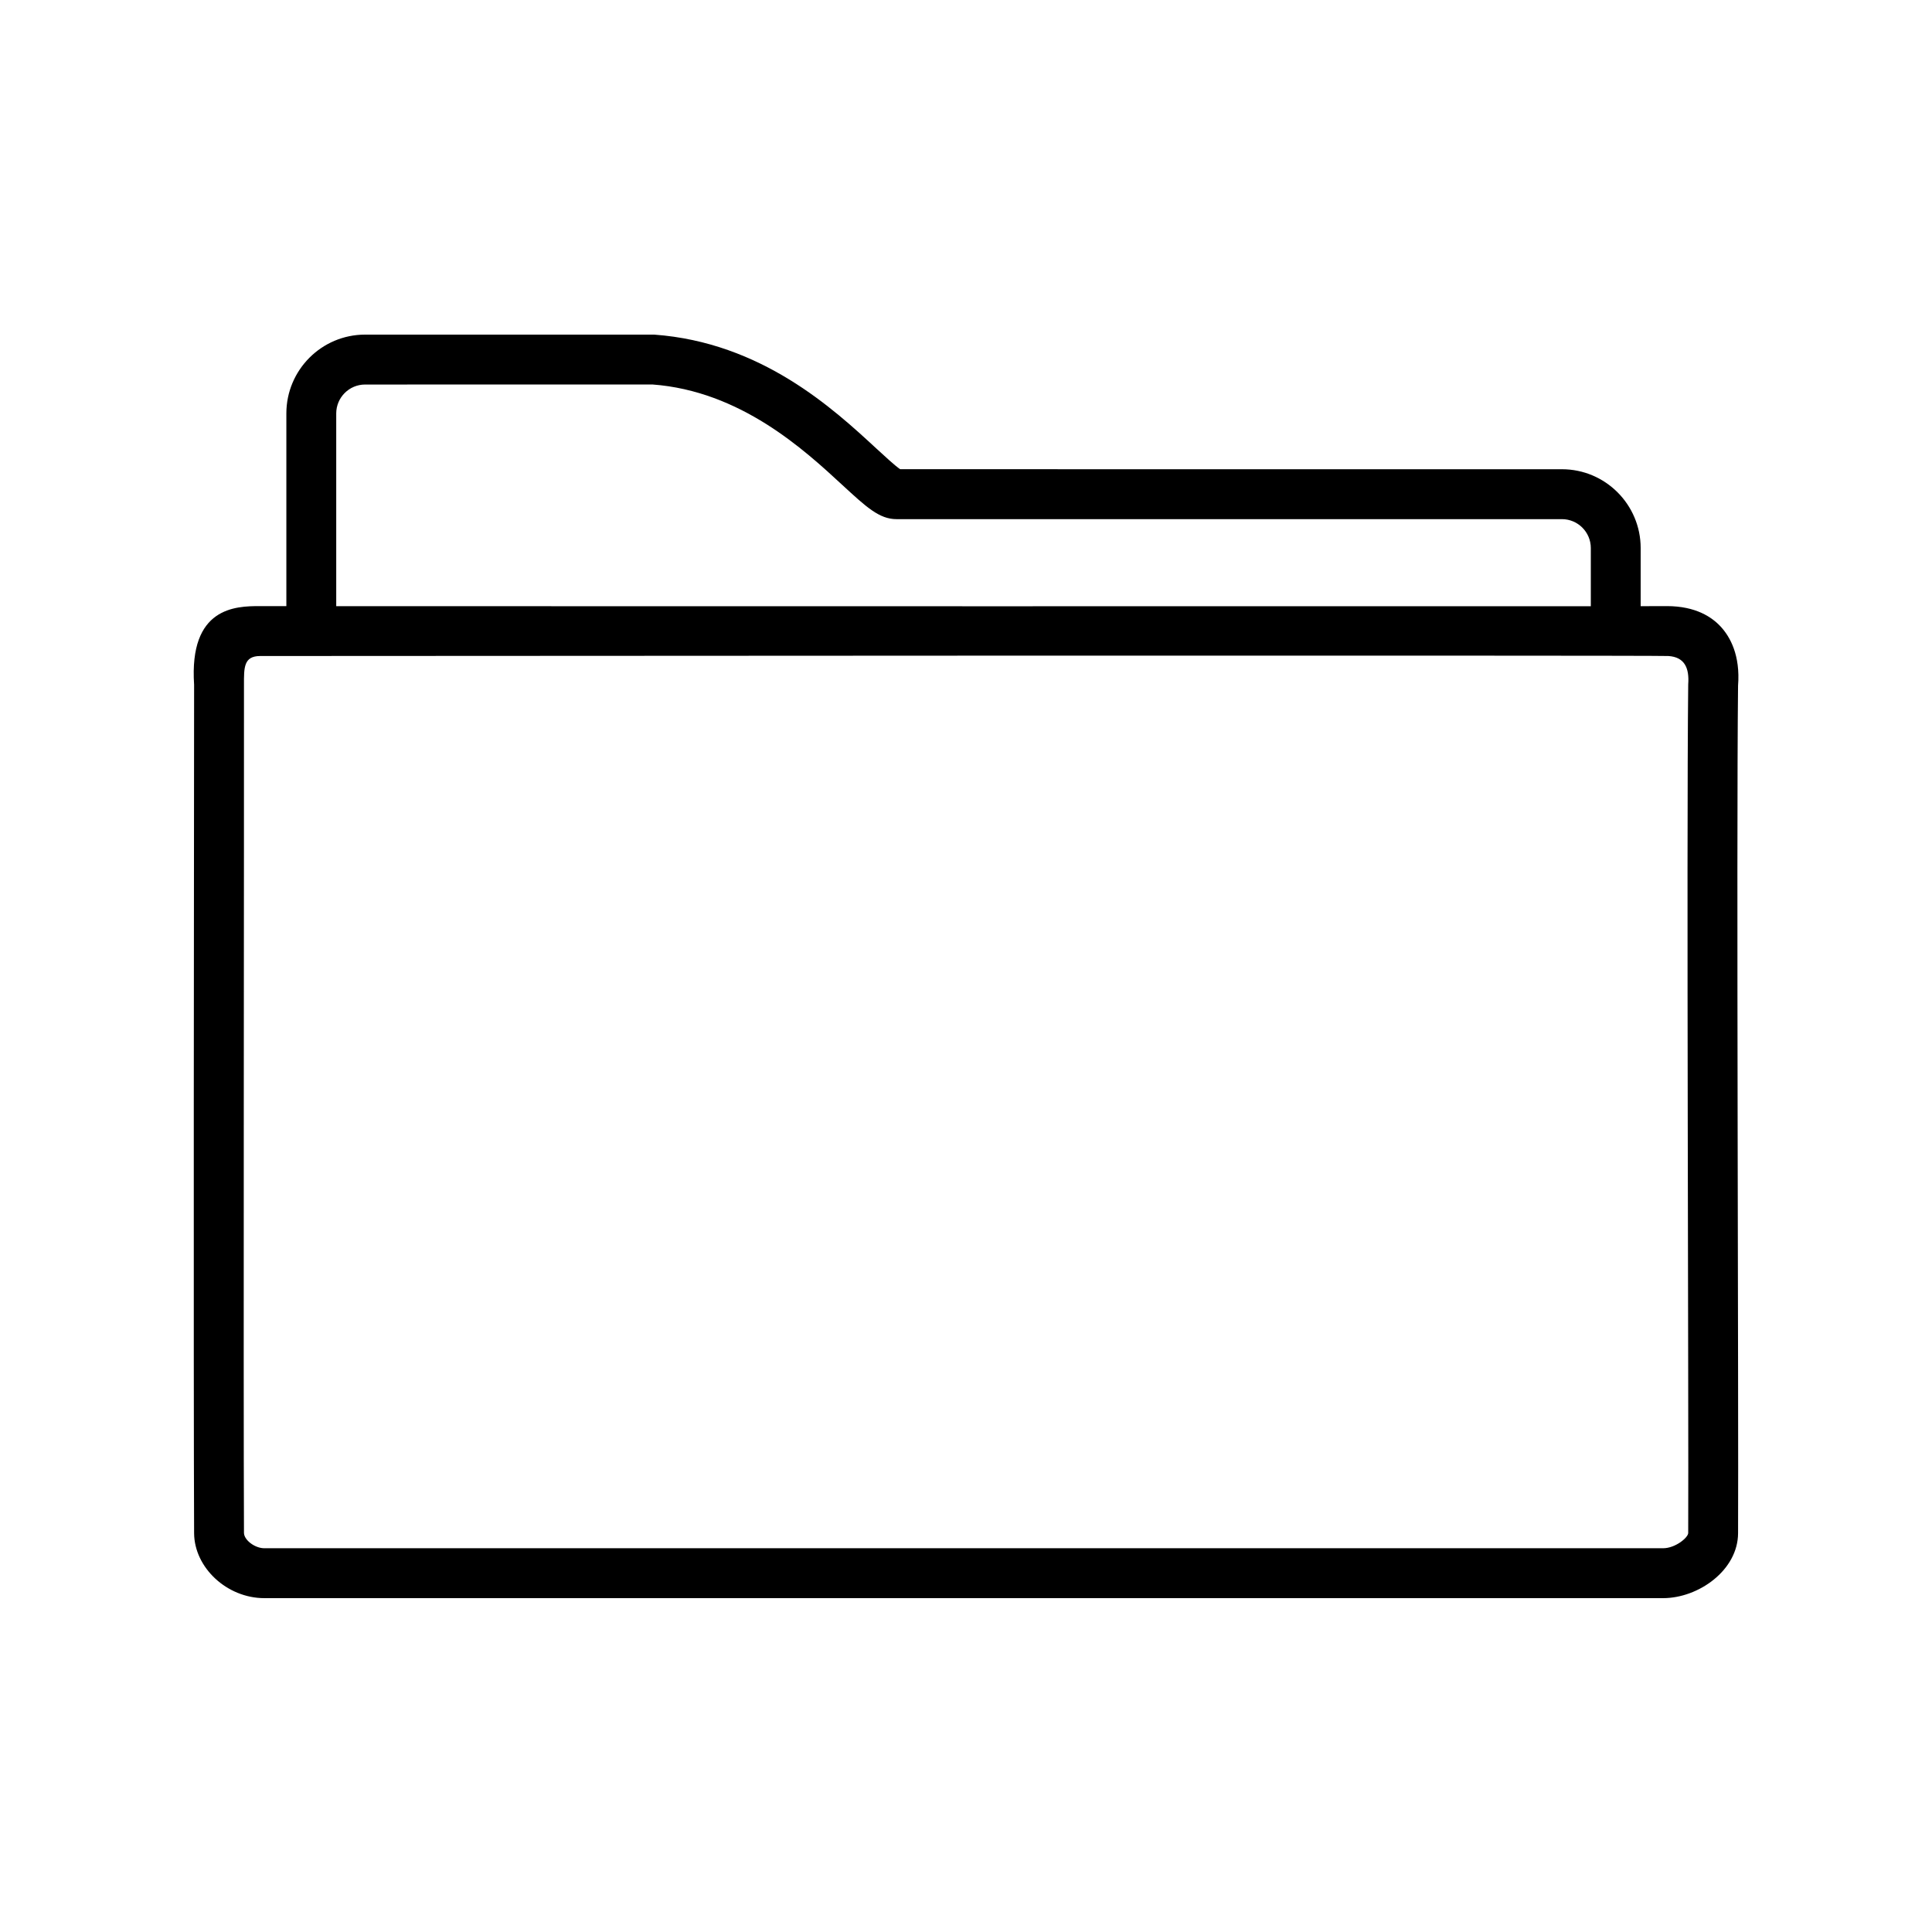
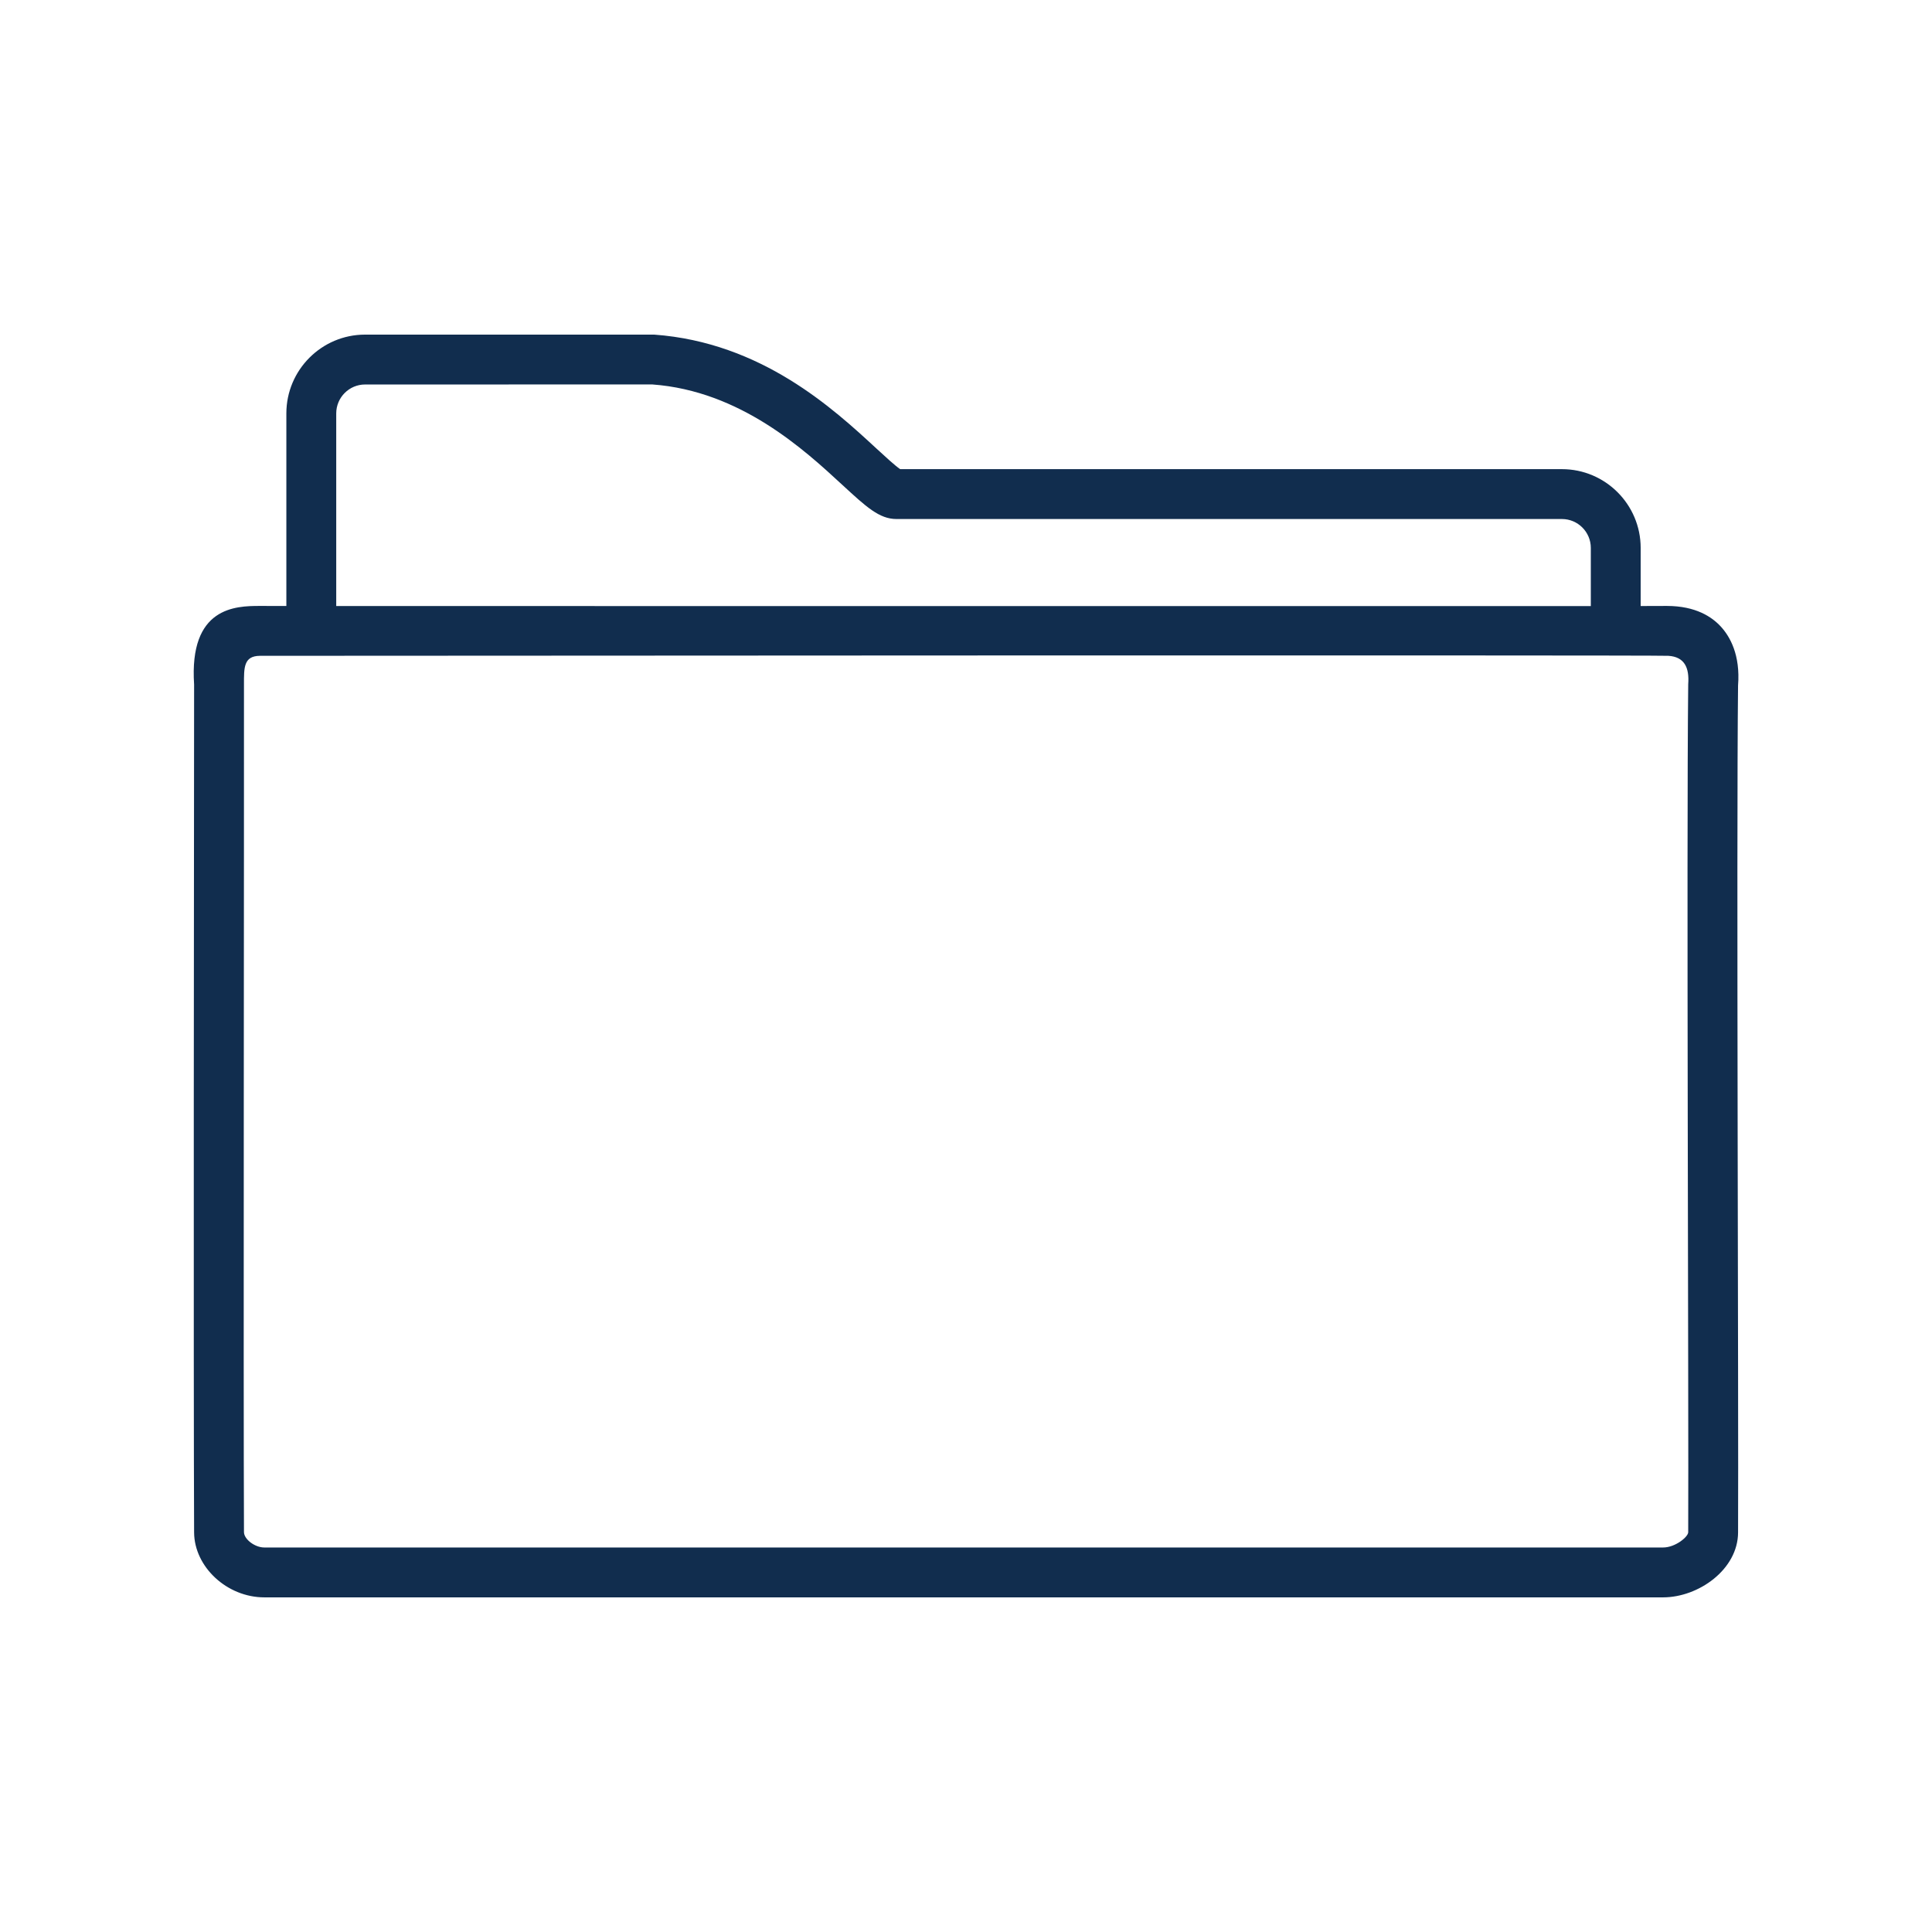
<svg xmlns="http://www.w3.org/2000/svg" width="500" zoomAndPan="magnify" viewBox="0 0 375 375" height="500" preserveAspectRatio="xMidYMid meet" version="1.0">
  <defs>
-     <clipPath id="18bfd43f7d">
-       <path d="M 37.598 64.949 L 337.426 64.949 L 337.426 310.199 L 37.598 310.199 Z M 37.598 64.949 " clip-rule="nonzero" />
+     <clipPath id="ebb46f5445">
+       <path d="M 37.598 64.949 L 337.426 64.949 L 337.426 310.047 L 37.598 310.047 Z M 37.598 64.949 " clip-rule="nonzero" />
    </clipPath>
  </defs>
-   <g clip-path="url(#18bfd43f7d)">
-     <path fill="#000000" d="M 327.68 132.84 C 327.332 164.438 327.789 273.766 327.68 297.543 C 327.68 298.449 325.176 300.512 322.812 300.512 L 51.301 300.512 C 49.465 300.512 47.367 298.918 47.355 297.527 C 47.227 268.766 47.387 158.852 47.355 132.895 C 47.352 129.602 47.289 127.344 50.488 127.332 C 52.664 127.324 321.016 127.16 323.824 127.332 C 326.969 127.527 327.922 129.648 327.68 132.84 Z M 65.262 80.25 C 65.262 77.152 67.777 74.637 70.863 74.637 L 126.613 74.625 C 143.727 75.879 156.125 87.324 163.527 94.164 C 168.145 98.422 170.68 100.766 174.004 100.766 C 175.535 100.754 303.172 100.766 303.172 100.766 C 306.258 100.766 308.777 103.281 308.777 106.379 L 308.777 117.668 C 291.762 117.684 94.074 117.676 65.262 117.66 Z M 337.355 133.098 C 337.824 127.145 335.785 123.574 333.992 121.633 C 332.309 119.812 329.184 117.645 323.531 117.645 C 323.152 117.648 321.43 117.652 318.453 117.66 L 318.453 106.379 C 318.453 97.941 311.598 91.078 303.172 91.078 C 303.172 91.078 178.262 91.062 174.715 91.074 C 173.727 90.402 171.734 88.562 170.098 87.055 C 161.762 79.352 147.816 66.461 126.973 64.949 L 70.863 64.949 C 62.434 64.949 55.582 71.812 55.582 80.25 L 55.582 117.652 C 52.617 117.648 50.812 117.648 50.41 117.645 C 45.766 117.645 36.668 117.812 37.676 132.914 C 37.645 160.168 37.543 268.789 37.676 297.582 C 37.715 304.305 44.078 310.199 51.301 310.199 L 322.809 310.199 C 329.664 310.199 337.344 304.793 337.359 297.578 C 337.477 273.785 337.016 164.473 337.355 133.098 " fill-opacity="1" fill-rule="nonzero" />
+   <g clip-path="url(#ebb46f5445)">
+     <path fill="#112d4e" d="M 327.68 132.801 C 327.332 164.375 327.789 273.633 327.68 297.398 C 327.68 298.305 325.176 300.367 322.812 300.367 L 51.301 300.367 C 49.465 300.367 47.367 298.773 47.355 297.383 C 47.227 268.637 47.387 158.793 47.355 132.852 C 47.352 129.562 47.289 127.305 50.488 127.293 C 52.664 127.285 321.016 127.121 323.824 127.293 C 326.969 127.488 327.922 129.605 327.68 132.801 Z M 65.262 80.242 C 65.262 77.148 67.777 74.629 70.863 74.629 L 126.613 74.621 C 143.727 75.871 156.125 87.309 163.527 94.145 C 168.145 98.402 170.68 100.742 174.004 100.742 C 175.535 100.73 303.172 100.742 303.172 100.742 C 306.258 100.742 308.777 103.258 308.777 106.352 L 308.777 117.637 C 291.762 117.652 94.074 117.645 65.262 117.629 Z M 337.355 133.055 C 337.824 127.105 335.785 123.539 333.992 121.598 C 332.309 119.777 329.184 117.613 323.531 117.613 C 323.152 117.617 321.43 117.621 318.453 117.629 L 318.453 106.352 C 318.453 97.922 311.598 91.062 303.172 91.062 C 303.172 91.062 178.262 91.047 174.715 91.059 C 173.727 90.387 171.734 88.547 170.098 87.043 C 161.762 79.344 147.816 66.461 126.973 64.949 L 70.863 64.949 C 62.434 64.949 55.582 71.809 55.582 80.242 L 55.582 117.621 C 52.617 117.617 50.812 117.617 50.41 117.613 C 45.766 117.613 36.668 117.781 37.676 132.871 C 37.645 160.109 37.543 268.664 37.676 297.438 C 37.715 304.156 44.078 310.047 51.301 310.047 L 322.809 310.047 C 329.664 310.047 337.344 304.645 337.359 297.434 C 337.477 273.656 337.016 164.41 337.355 133.055 " fill-opacity="1" fill-rule="nonzero" />
  </g>
</svg>
